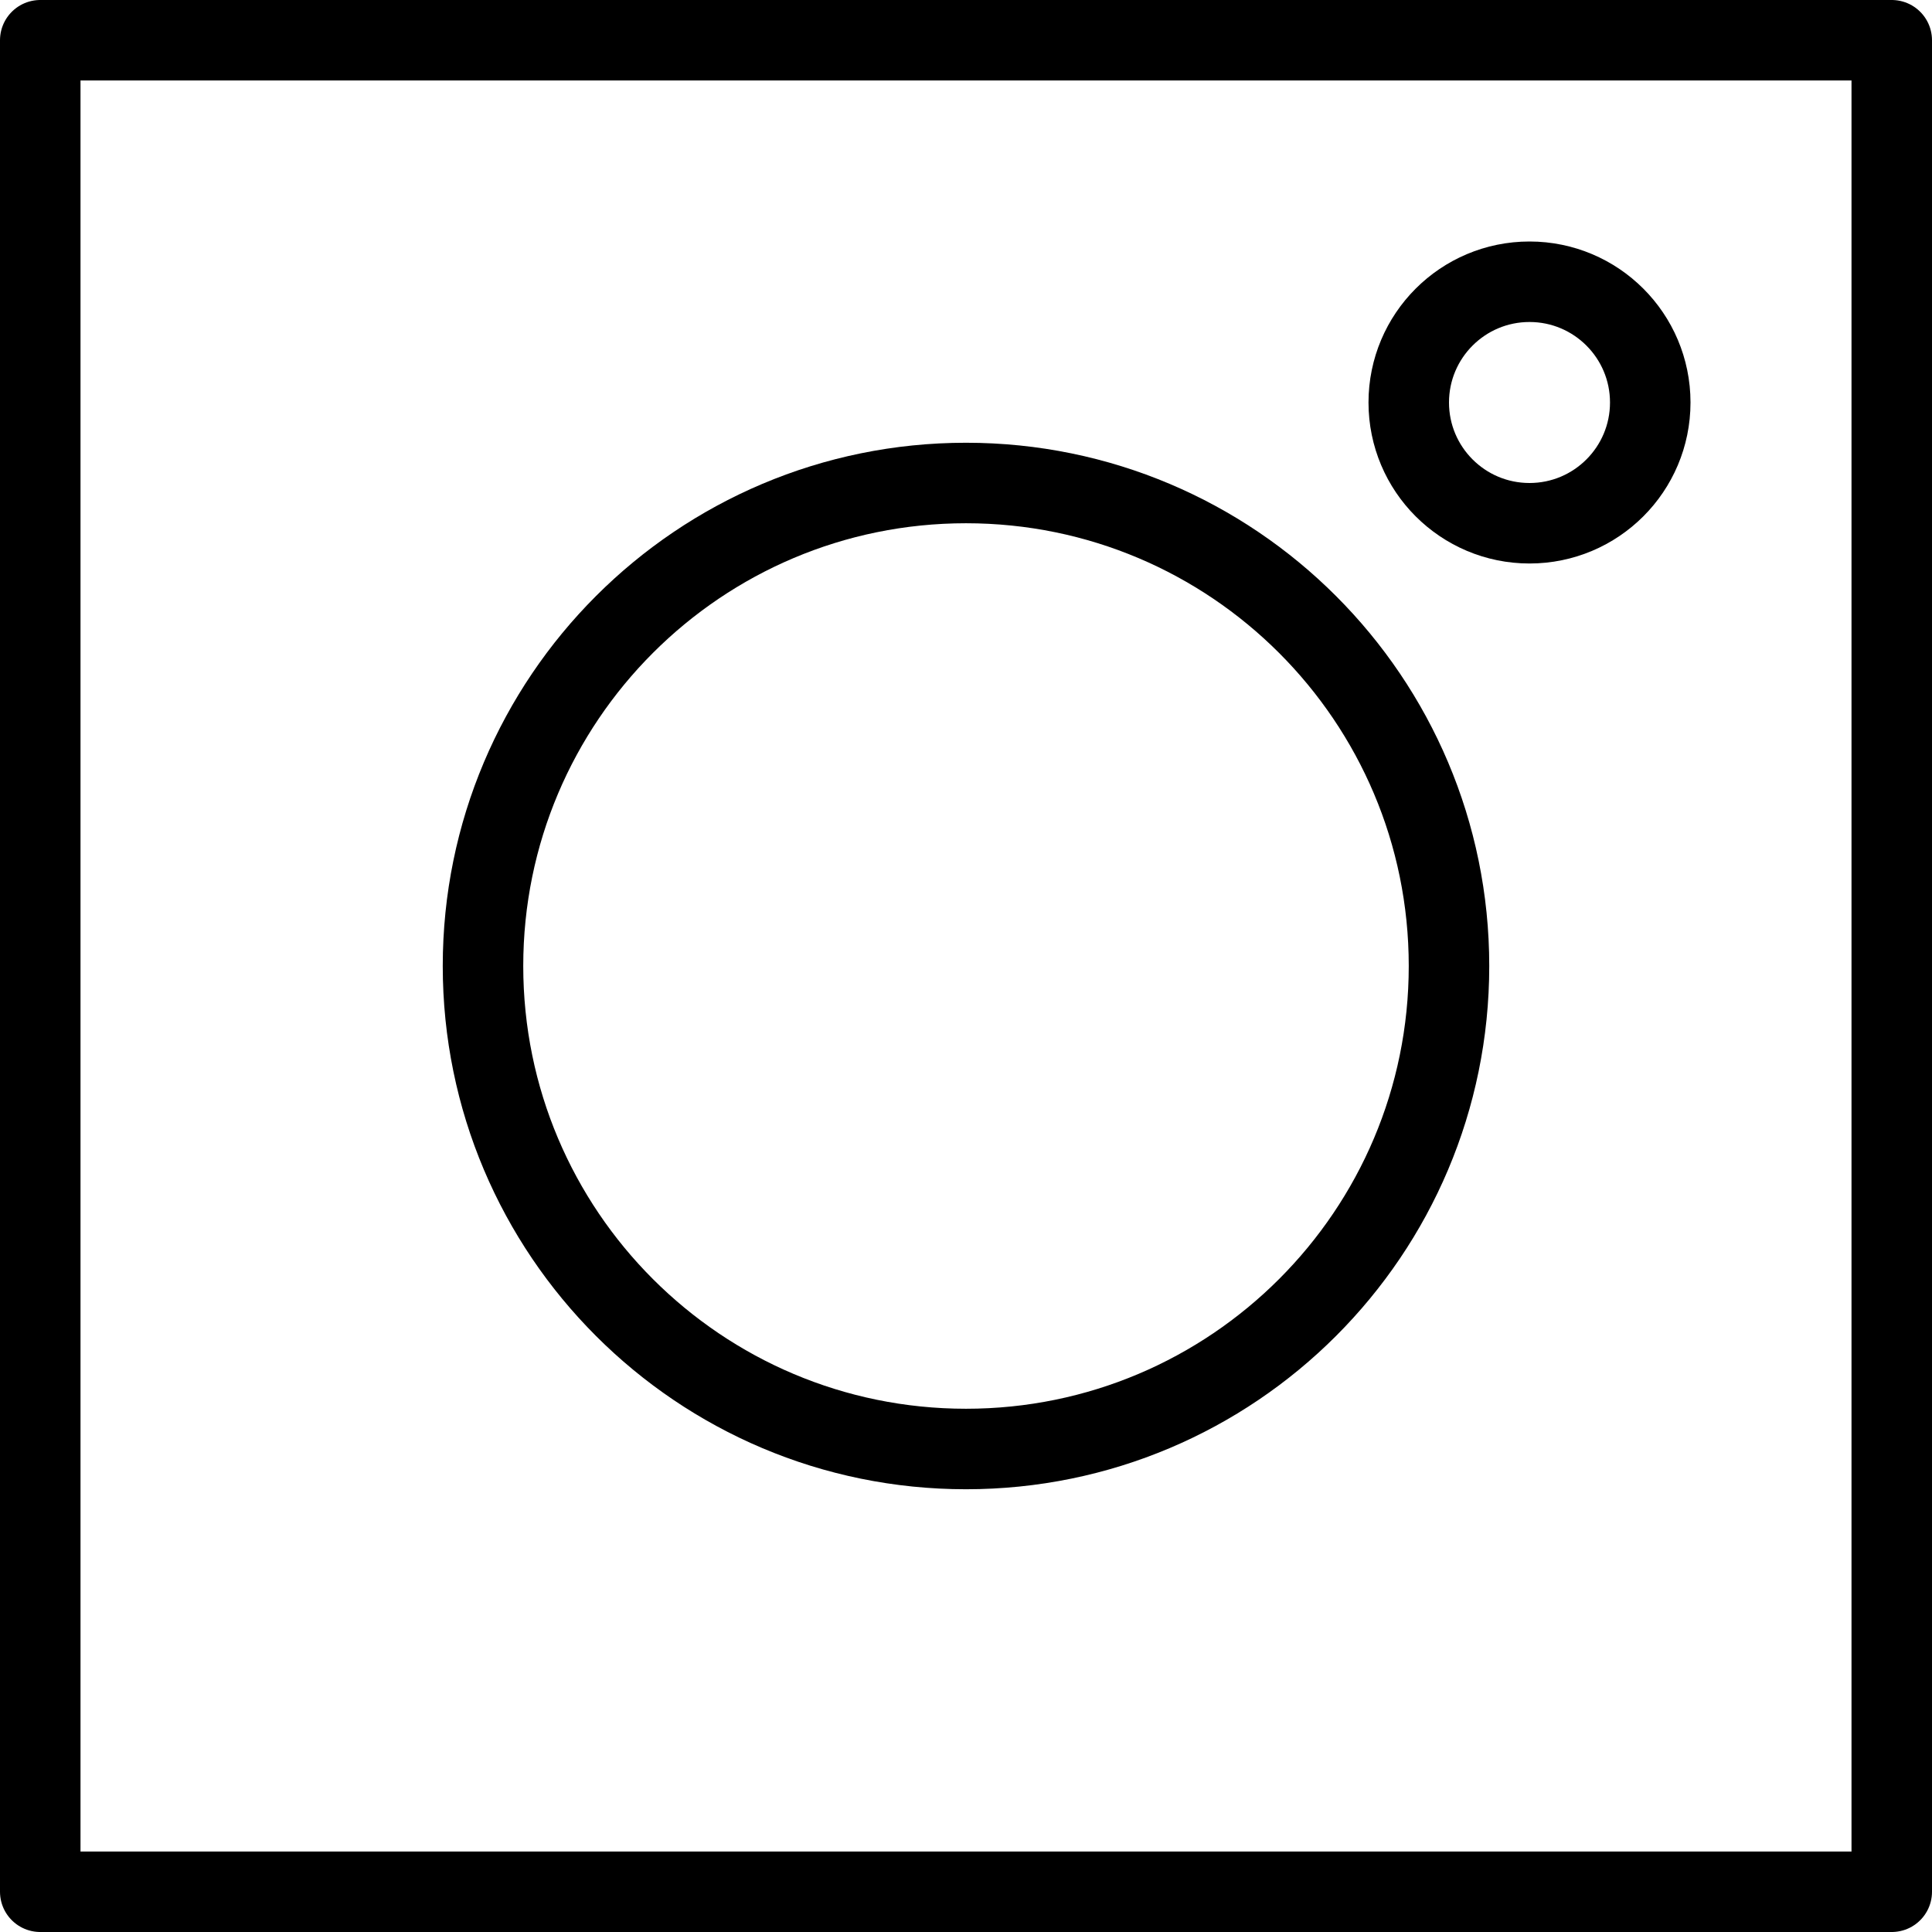
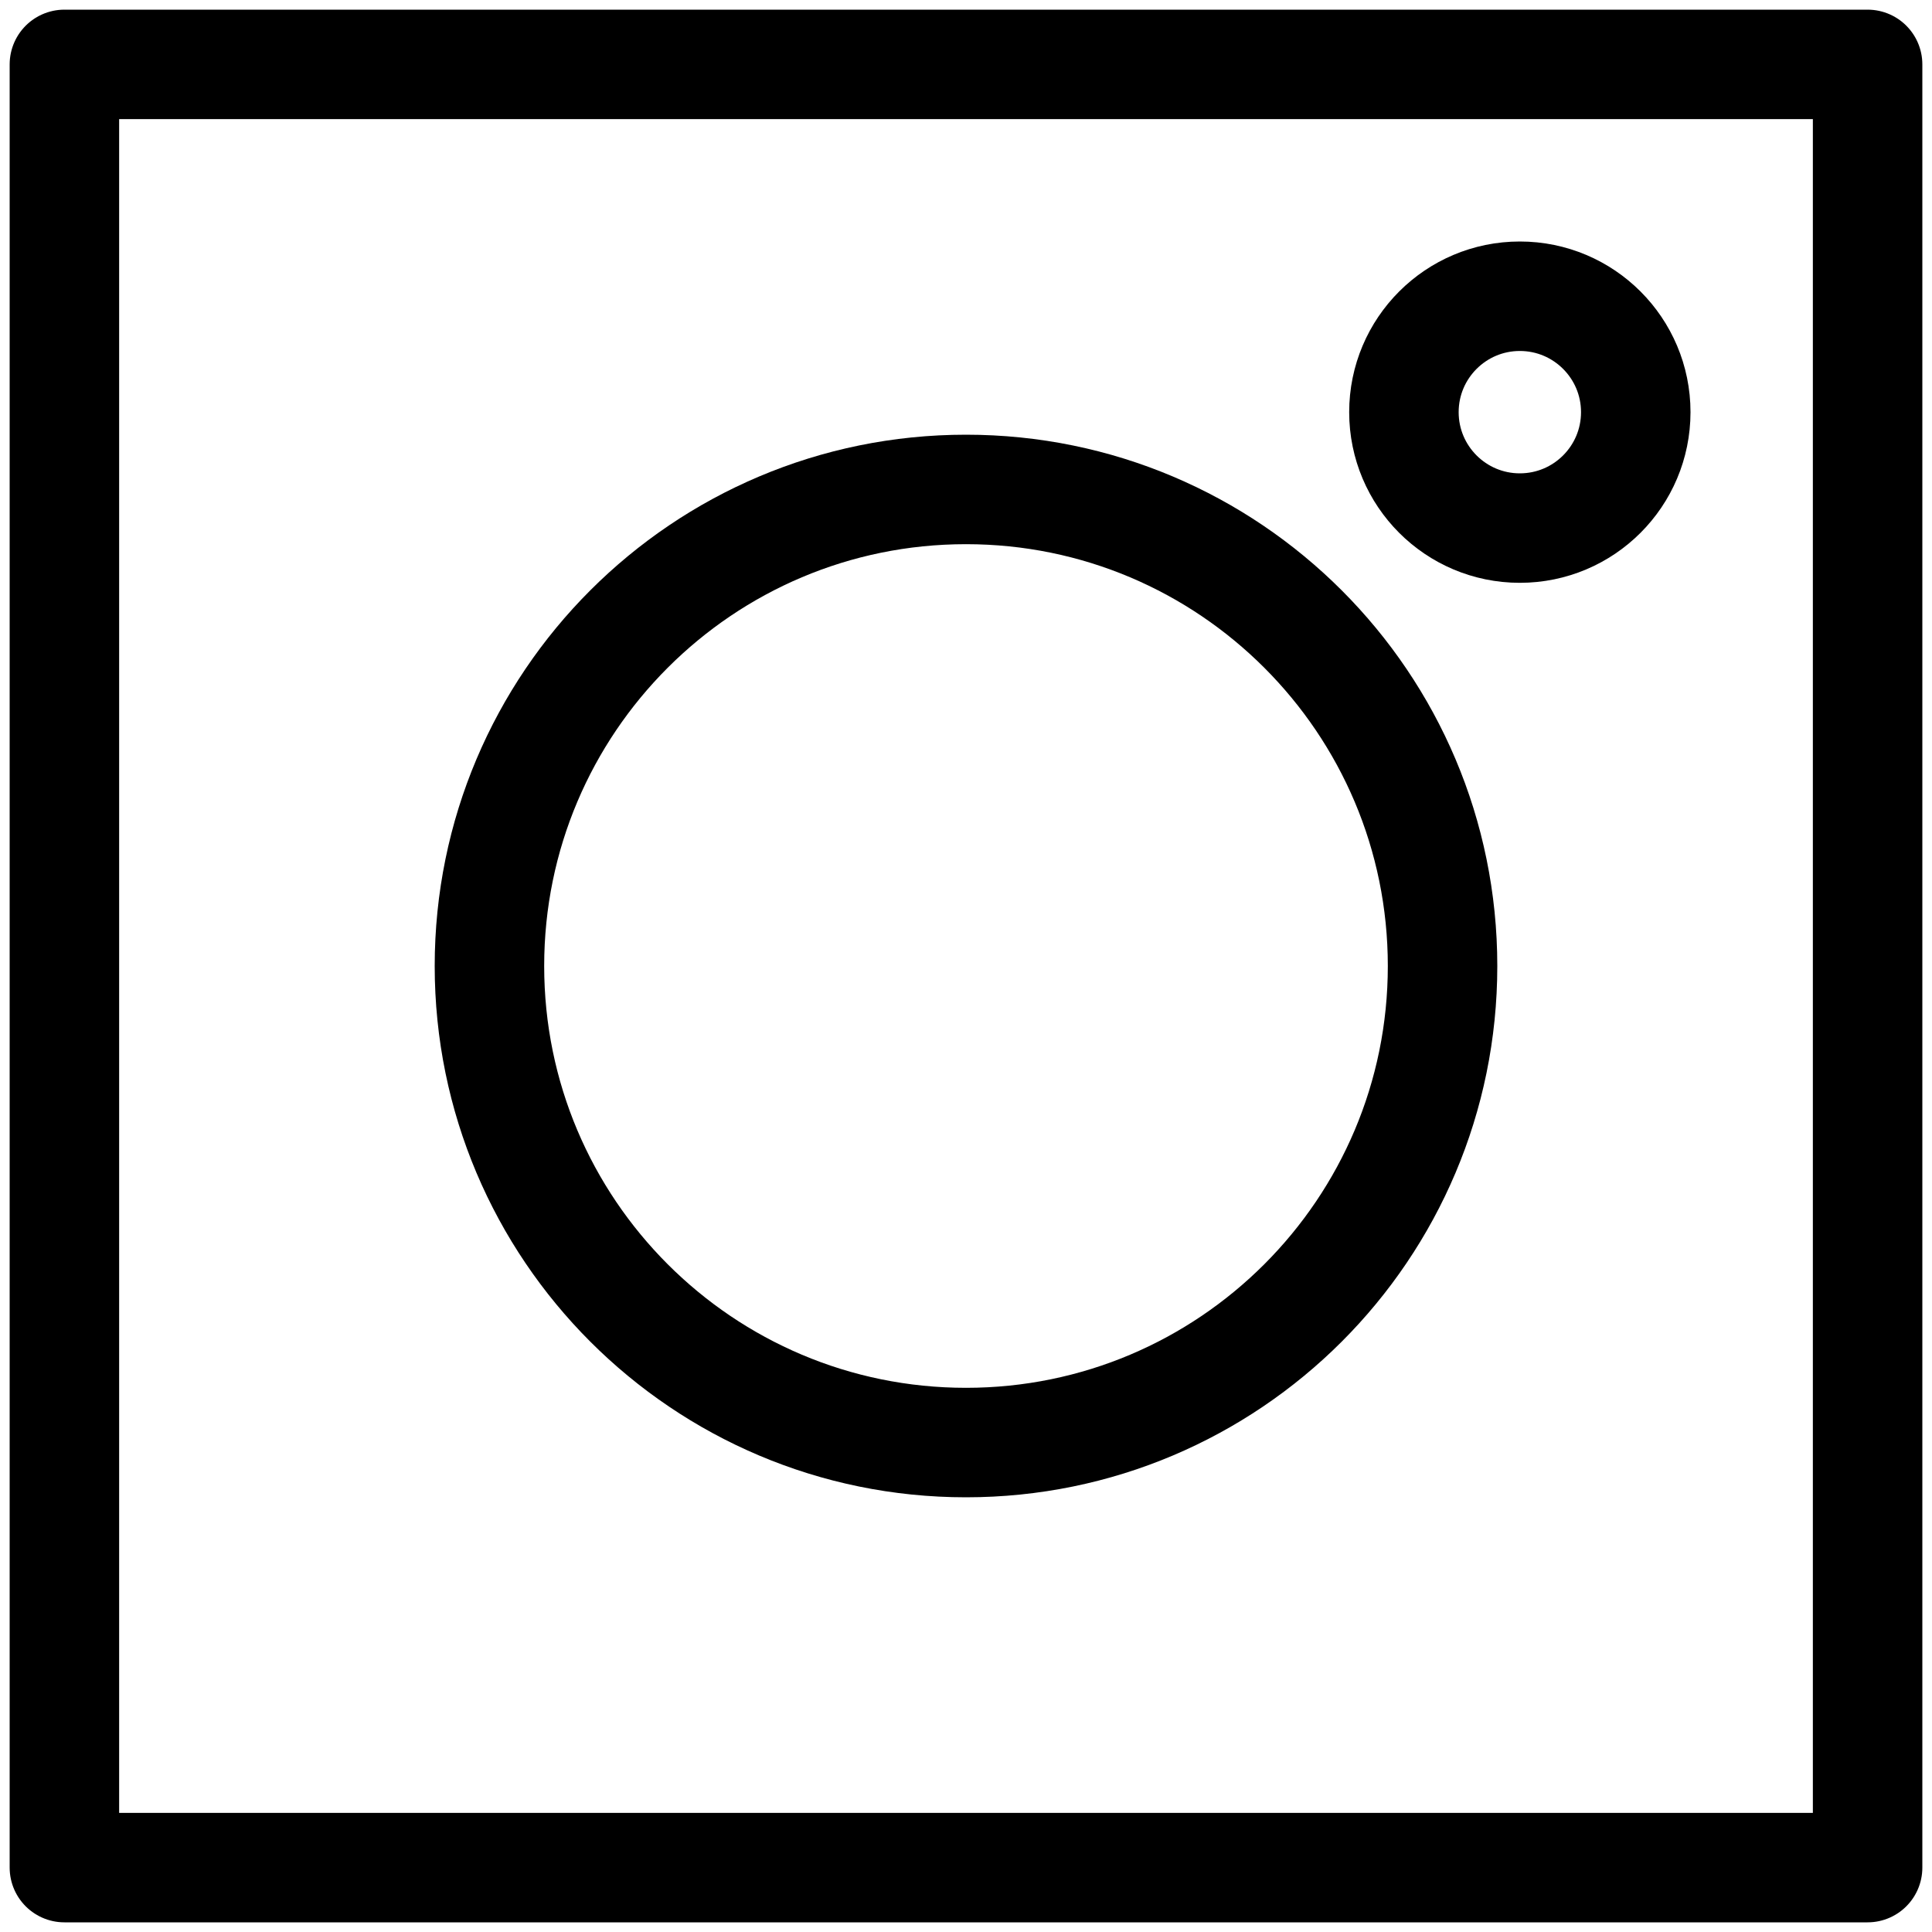
- <svg xmlns="http://www.w3.org/2000/svg" version="1.1" viewBox="0 0 24 24">
-   <g stroke-linecap="round" stroke-width="1" stroke="#000" fill="none" stroke-linejoin="round">
-     <rect width="23" height="23" x=".5" y=".5" rx="3.314" ry="0" />
-     <circle cx="12" cy="12" r="6" />
-     <circle cx="19" cy="5" r="1.5" />
+ <svg xmlns="http://www.w3.org/2000/svg" version="1.1" id="Layer_1" x="0px" y="0px" viewBox="0 0 15 15" style="enable-background:new 0 0 15 15;" xml:space="preserve">
+   <style type="text/css">
+ 	.st0{fill:none;stroke:#000000;stroke-width:0.85;stroke-linecap:round;stroke-linejoin:round;}
+ </style>
+   <g>
+     <rect x="0.5" y="0.5" class="st0" width="14" height="14" />
+     <circle class="st0" cx="7.5" cy="7.5" r="3.7" />
+     <circle class="st0" cx="11.8" cy="3.2" r="0.9" />
  </g>
</svg>
